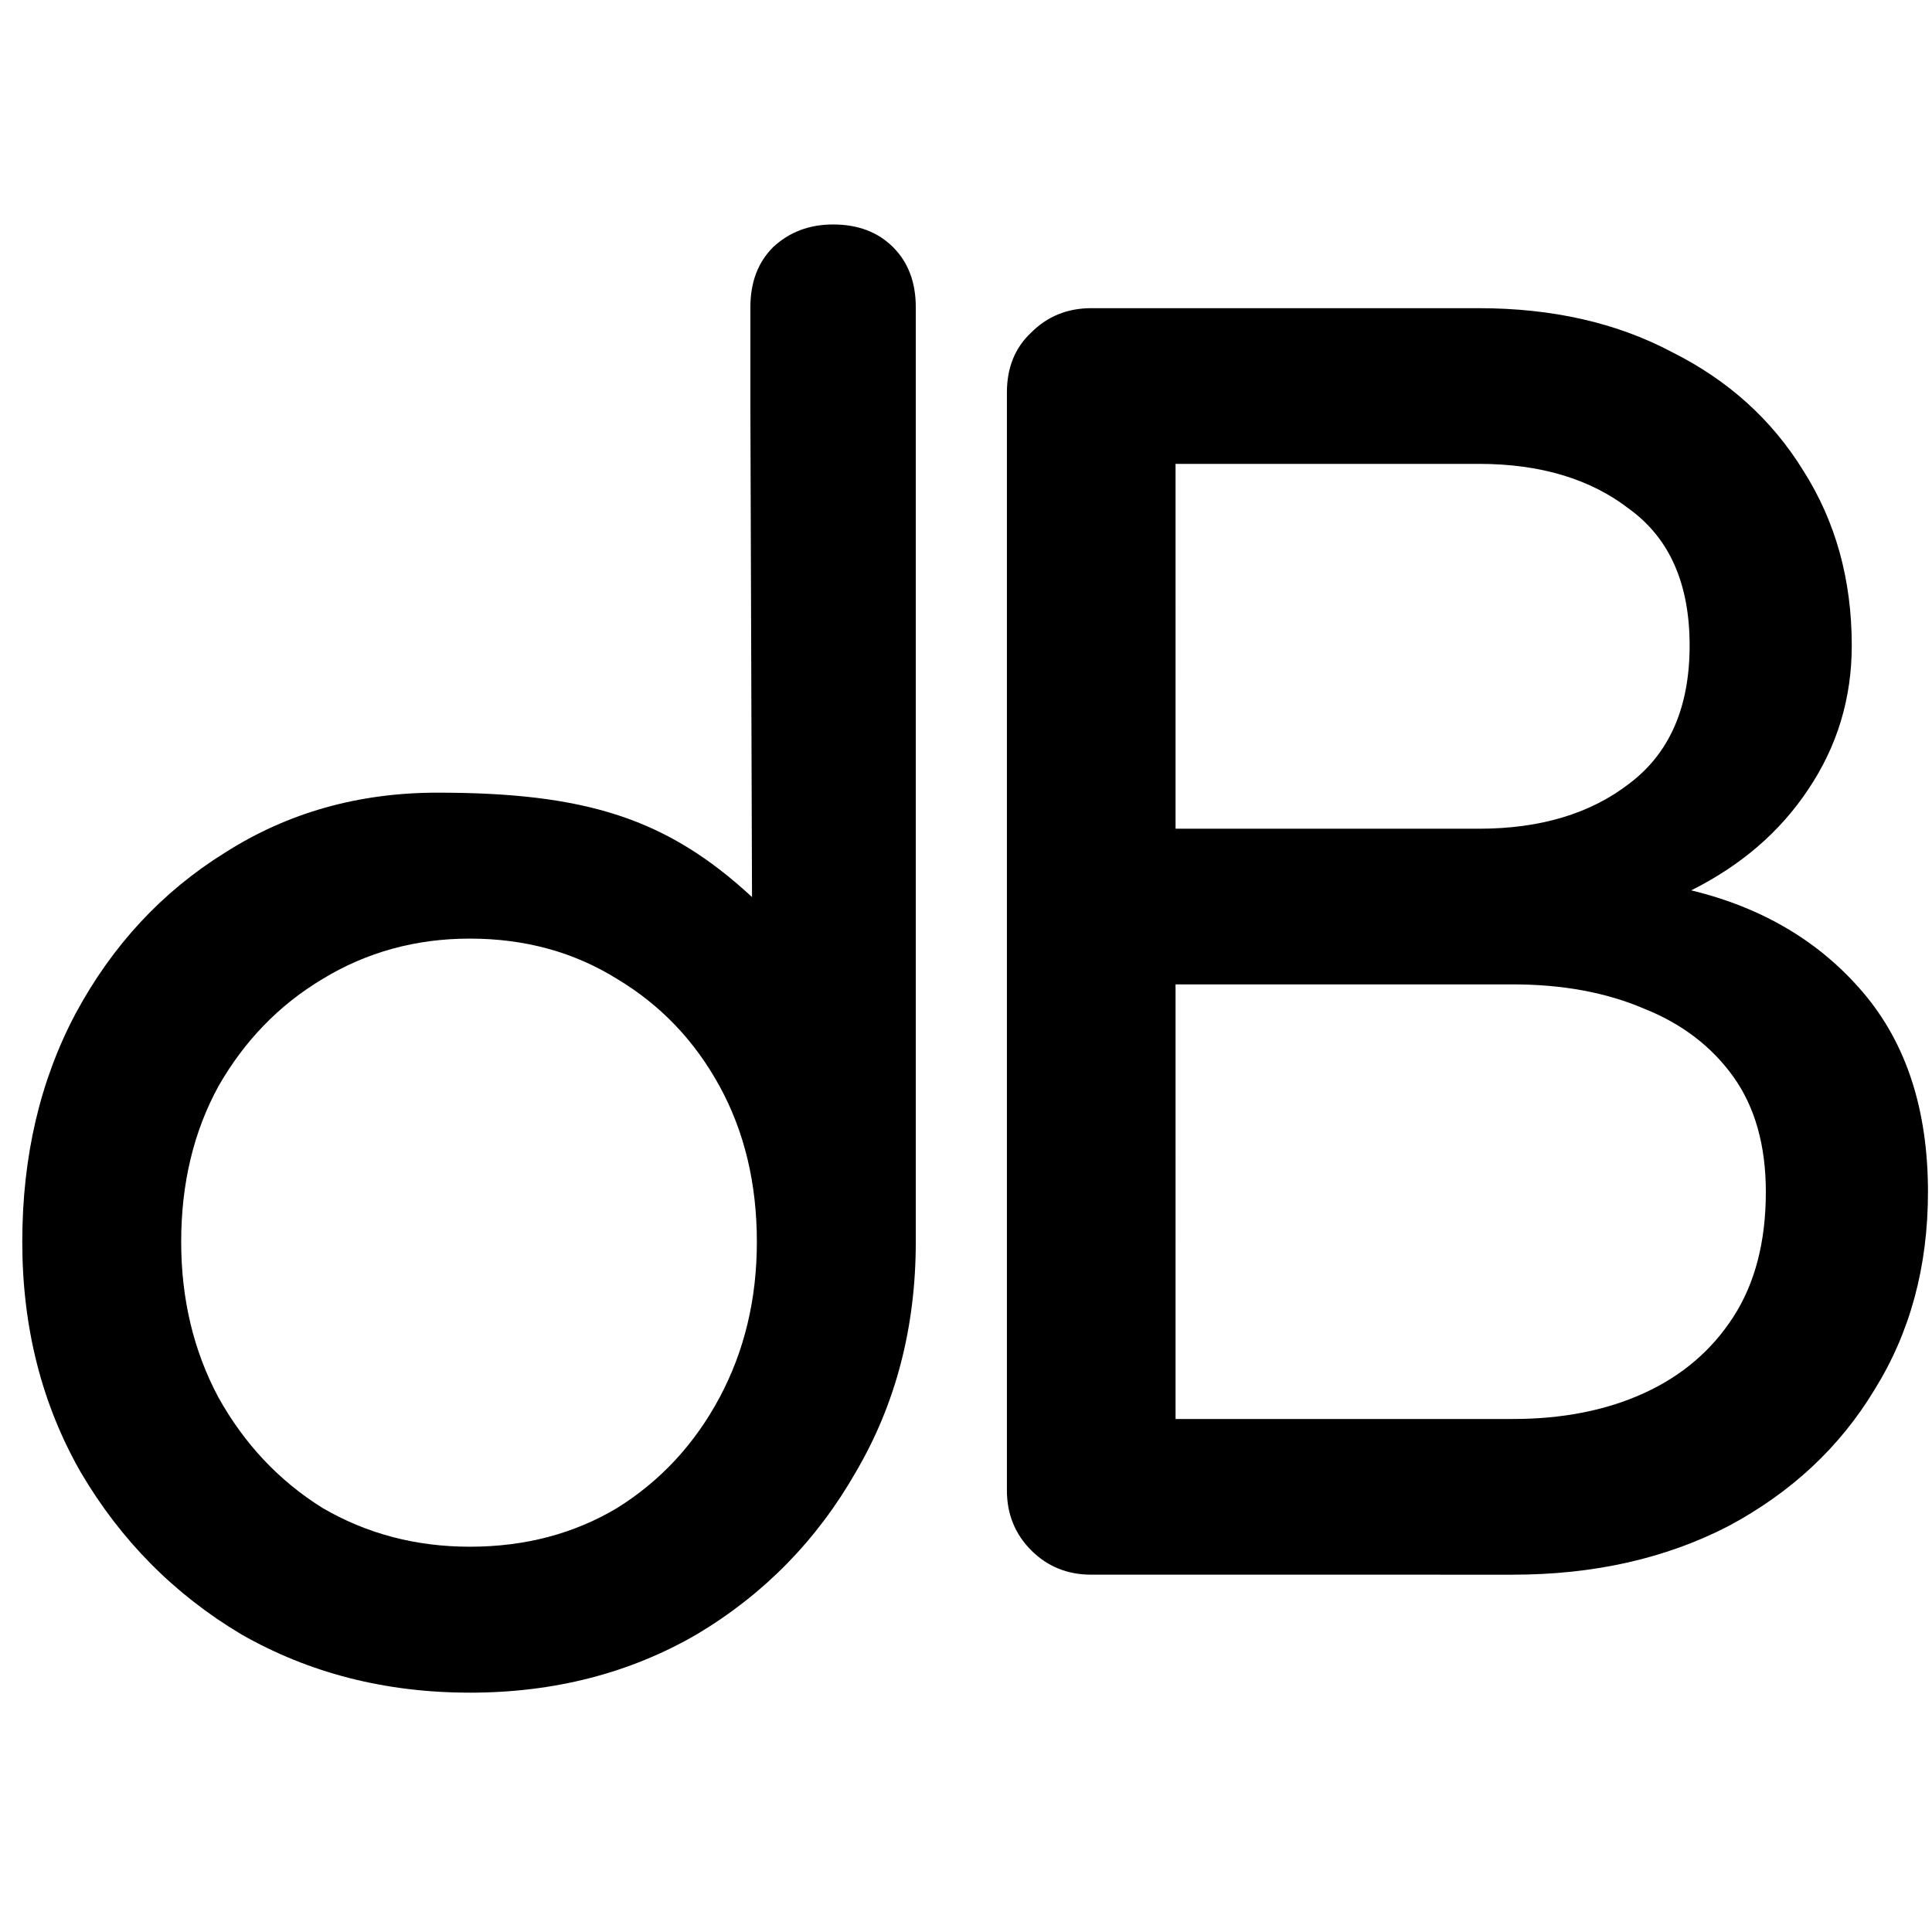
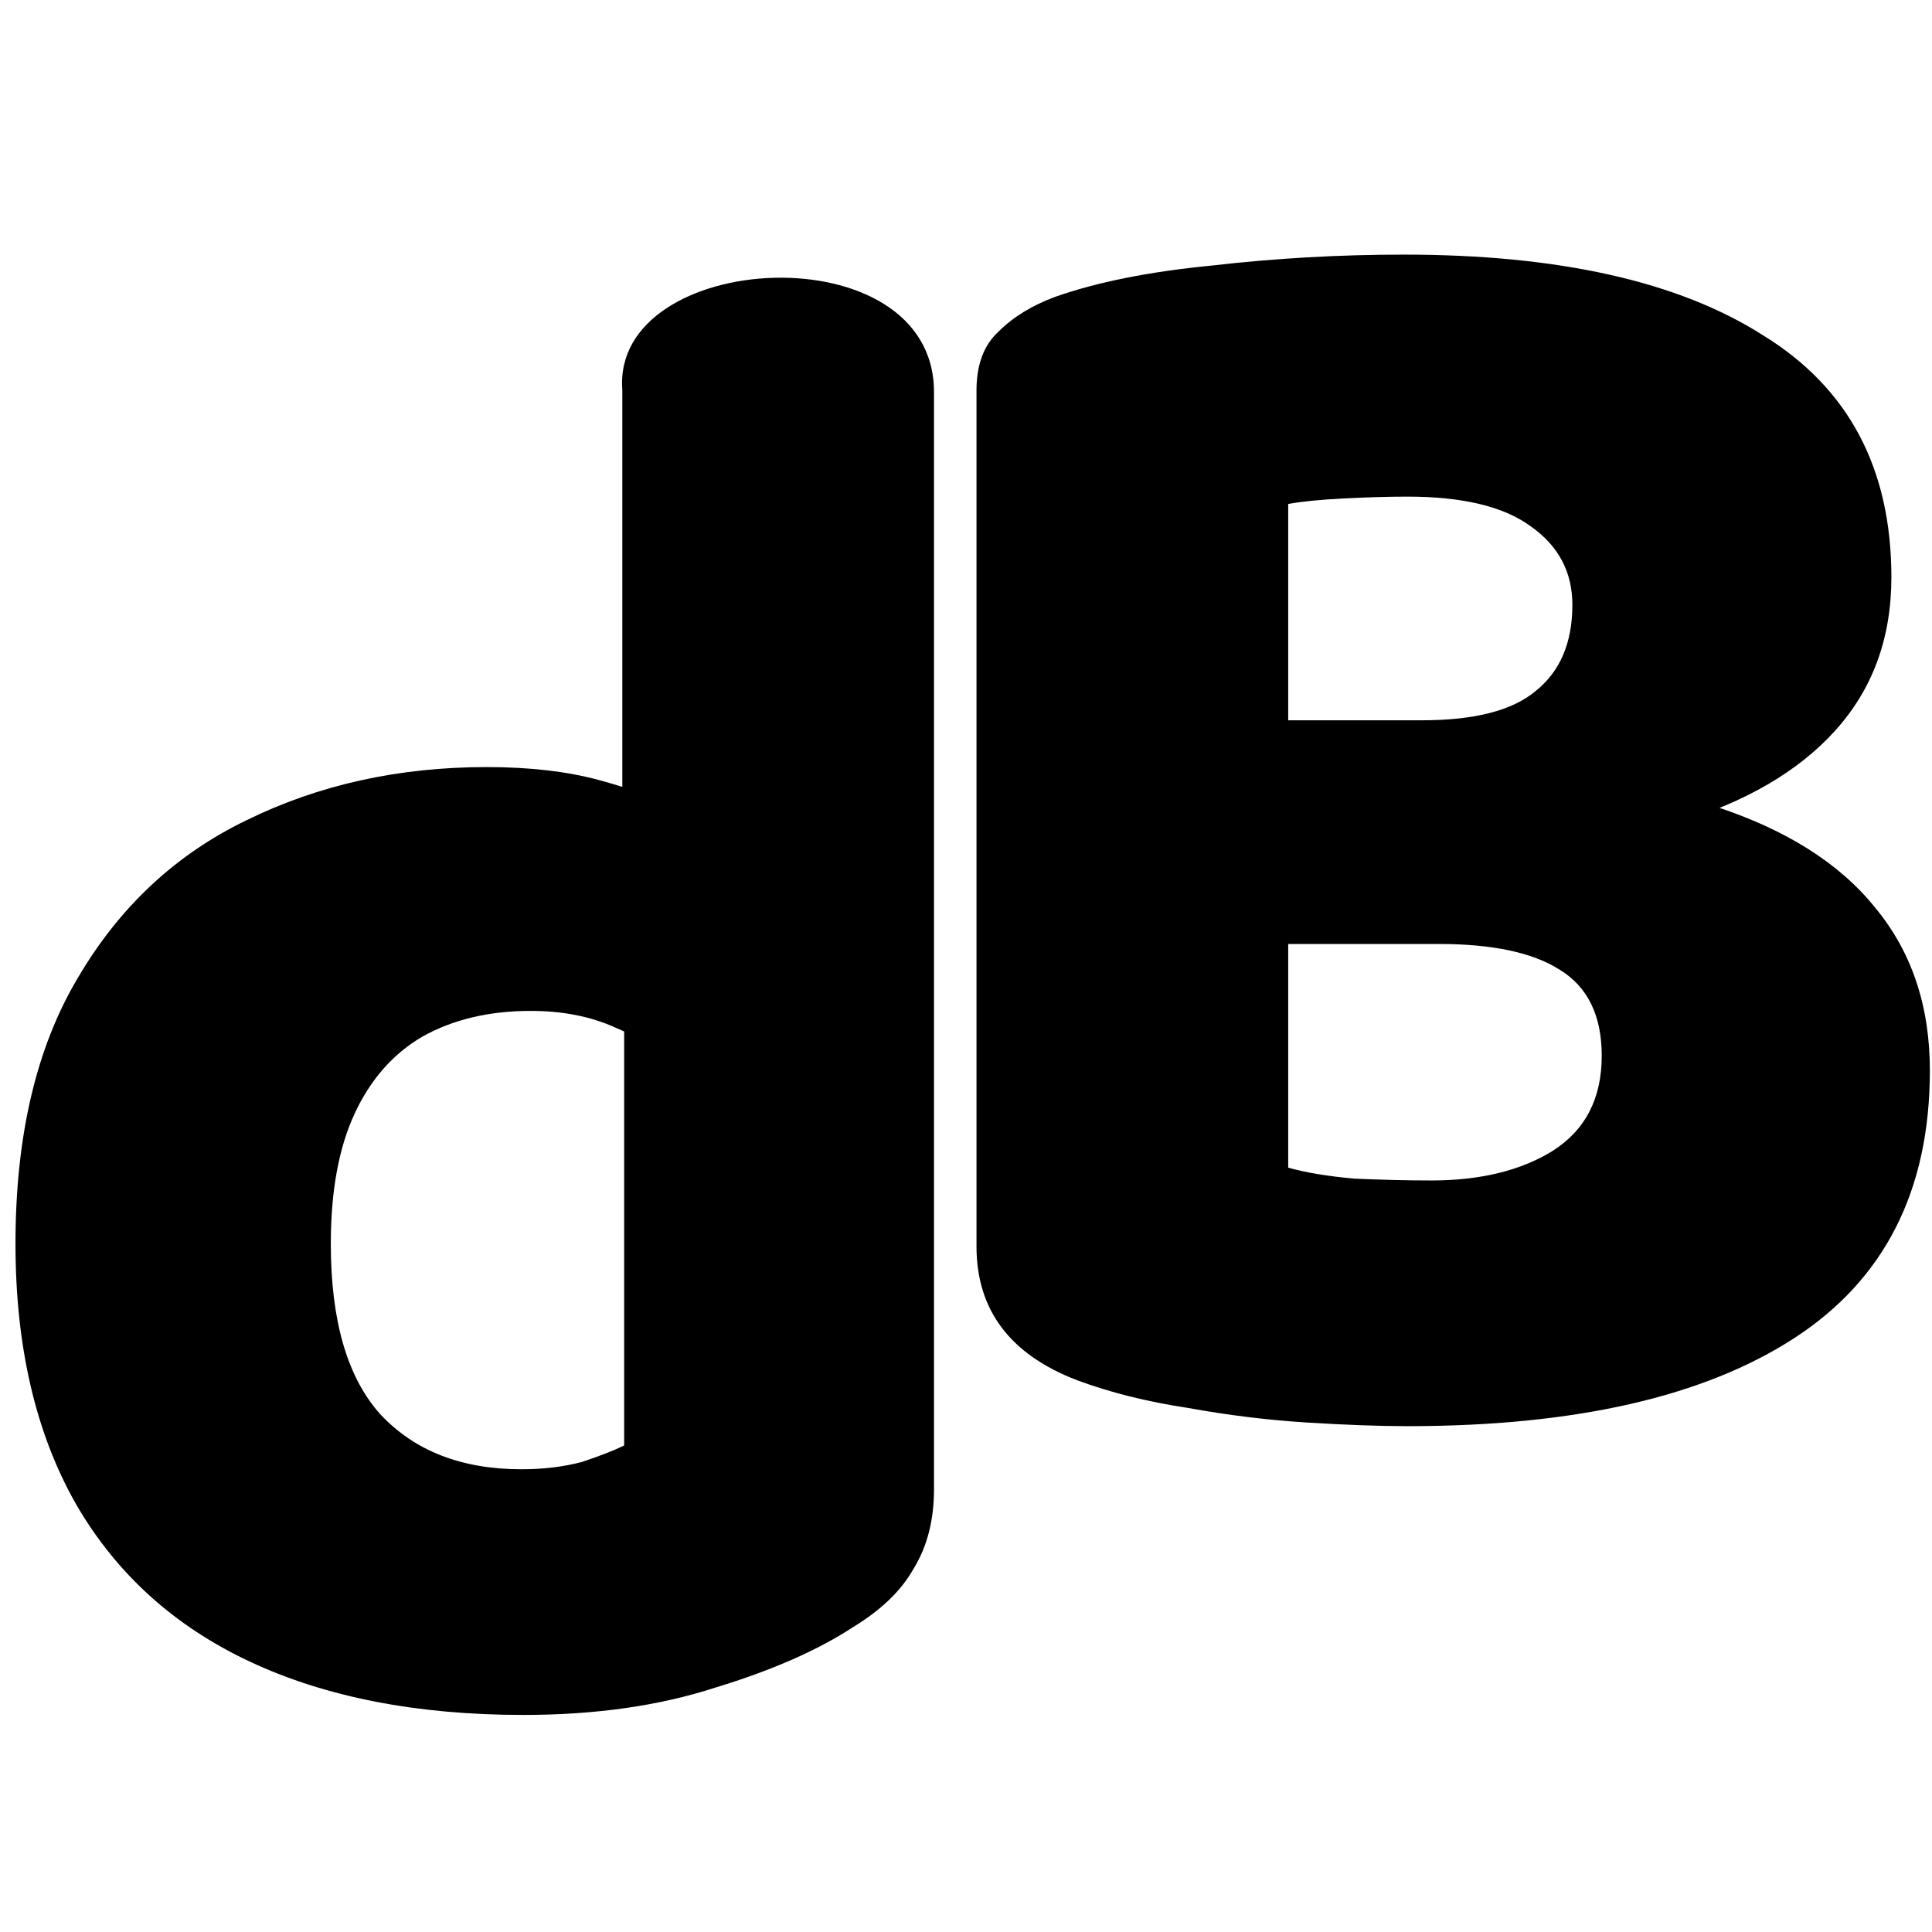
<svg xmlns="http://www.w3.org/2000/svg" width="128" height="128" viewBox="0 0 128 128" version="1.1" id="svg1">
  <defs id="defs1" />
-   <g id="layer1">
-     <g aria-label="dB" id="text1" style="fill:currentColor;">
-       <path d="m 31.128,112.143 c -5.587,0 -10.636,-1.289 -15.149,-3.868 C 11.539,105.625 7.994,102.044 5.344,97.532 2.765,93.02 1.476,87.934 1.476,82.276 c 0,-5.658 1.182,-10.708 3.545,-15.149 2.435,-4.512 5.73,-8.058 9.884,-10.636 4.154,-2.65 8.846,-3.975 14.074,-3.975 9.85,0 15.225,1.716 20.844,6.917 L 49.715,26.944 v -6.593 c 0,-1.647 0.501,-2.972 1.504,-3.975 1.074,-1.003 2.399,-1.504 3.975,-1.504 1.647,0 2.972,0.501 3.975,1.504 1.003,1.003 1.504,2.328 1.504,3.975 v 12.601 49.324 c 0,5.658 -1.325,10.744 -3.975,15.256 -2.578,4.512 -6.088,8.094 -10.529,10.744 -4.441,2.578 -9.454,3.868 -15.041,3.868 z m 0,-9.669 c 3.653,0 6.912,-0.859 9.777,-2.578 2.865,-1.791 5.121,-4.226 6.768,-7.306 1.647,-3.08 2.471,-6.518 2.471,-10.314 0,-3.868 -0.824,-7.306 -2.471,-10.314 -1.647,-3.008 -3.904,-5.372 -6.768,-7.091 -2.865,-1.791 -6.124,-2.686 -9.777,-2.686 -3.581,0 -6.84,0.895 -9.777,2.686 -2.865,1.719 -5.157,4.083 -6.876,7.091 -1.647,3.008 -2.471,6.446 -2.471,10.314 0,3.796 0.824,7.234 2.471,10.314 1.719,3.08 4.011,5.515 6.876,7.306 2.937,1.719 6.196,2.578 9.777,2.578 z" id="path1" style="stroke-width:8.953" />
-       <path d="m 72.297,104.326 q -2.364,0 -3.975,-1.612 -1.612,-1.612 -1.612,-3.975 V 26.005 q 0,-2.471 1.612,-3.975 1.612,-1.612 3.975,-1.612 h 25.677 q 7.306,0 12.785,2.901 5.587,2.793 8.702,7.843 3.223,5.05 3.223,11.603 0,5.264 -2.901,9.562 -2.793,4.19 -7.735,6.661 7.091,1.719 11.388,6.769 4.297,5.05 4.297,13.215 0,7.413 -3.545,13.107 -3.438,5.694 -9.669,9.025 -6.231,3.223 -14.289,3.223 z m 5.587,-10.314 h 22.347 q 4.942,0 8.702,-1.719 3.76,-1.719 5.909,-5.05 2.149,-3.331 2.149,-8.273 0,-4.62 -2.149,-7.628 -2.149,-3.008 -5.909,-4.512 -3.76,-1.612 -8.702,-1.612 H 77.883 Z m 0,-39.107 h 20.091 q 6.124,0 9.992,-3.008 3.975,-3.008 3.975,-9.132 0,-6.124 -3.975,-9.025 -3.868,-3.008 -9.992,-3.008 H 77.883 Z" id="path2" style="stroke-width:8.953" />
-     </g>
+   <g aria-label="dB" id="text2">
+     <path d="M 41.352,95.764 V 60.538 H 61.88 V 98.679 c 0,2.024 -0.445,3.765 -1.336,5.223 -0.81,1.458 -2.146,2.753 -4.008,3.887 -2.348,1.539 -5.385,2.875 -9.11,4.008 -3.725,1.215 -7.976,1.822 -12.754,1.822 -7.045,0 -13.078,-1.174 -18.099,-3.523 -5.021,-2.348 -8.867,-5.83 -11.539,-10.446 -2.672,-4.697 -4.008,-10.446 -4.008,-17.248 0,-7.126 1.377,-12.997 4.13,-17.613 C 7.908,60.093 11.633,56.611 16.329,54.344 21.107,51.995 26.411,50.821 32.242,50.821 c 2.834,0 5.304,0.283 7.409,0.85 2.105,0.567 3.846,1.215 5.223,1.943 v 16.762 c -1.053,-0.81 -2.429,-1.579 -4.13,-2.308 -1.62,-0.729 -3.482,-1.093 -5.587,-1.093 -2.753,0 -5.142,0.567 -7.167,1.701 -1.943,1.134 -3.442,2.834 -4.494,5.102 -1.053,2.267 -1.579,5.142 -1.579,8.624 0,5.102 1.093,8.867 3.28,11.296 2.267,2.429 5.385,3.644 9.353,3.644 1.458,0 2.794,-0.162 4.008,-0.486 1.215,-0.405 2.146,-0.769 2.794,-1.093 z M 61.88,64.425 H 41.23 V 25.835 C 40.506,16.525 61.88,15.283 61.88,25.97 Z" id="path3" style="fill:currentColor;" />
+     <path d="M 102.837,47.722 V 62.541 H 77.815 V 47.722 Z m -7.531,14.819 0.607,-11.418 q 10.689,0 17.734,2.308 7.045,2.308 10.568,6.681 3.644,4.373 3.644,10.811 0,11.904 -8.989,17.734 -8.989,5.83 -25.63,5.83 -2.794,0 -6.681,-0.243 -3.887,-0.243 -7.895,-0.972 Q 74.656,92.665 71.377,91.45 64.696,88.899 64.696,82.583 V 25.858 q 0,-2.551 1.458,-3.887 1.458,-1.458 3.765,-2.308 4.13,-1.458 10.325,-2.065 6.316,-0.729 12.754,-0.729 15.426,0 23.808,5.345 8.503,5.223 8.503,16.034 0,6.073 -3.765,10.203 -3.644,4.008 -10.446,6.073 -6.802,1.943 -16.155,1.943 l -0.729,-8.746 q 5.223,0 7.531,-1.943 2.429,-1.943 2.429,-5.709 0,-3.28 -2.794,-5.223 -2.672,-1.943 -8.138,-1.943 -1.822,0 -4.251,0.121 -2.308,0.121 -3.644,0.364 v 43.971 q 1.701,0.486 4.373,0.729 2.794,0.121 5.102,0.121 4.859,0 8.017,-1.943 3.28,-2.065 3.28,-6.316 0,-4.008 -2.794,-5.709 -2.672,-1.701 -8.017,-1.701 z" id="path4" style="fill:currentColor;" />
  </g>
</svg>
